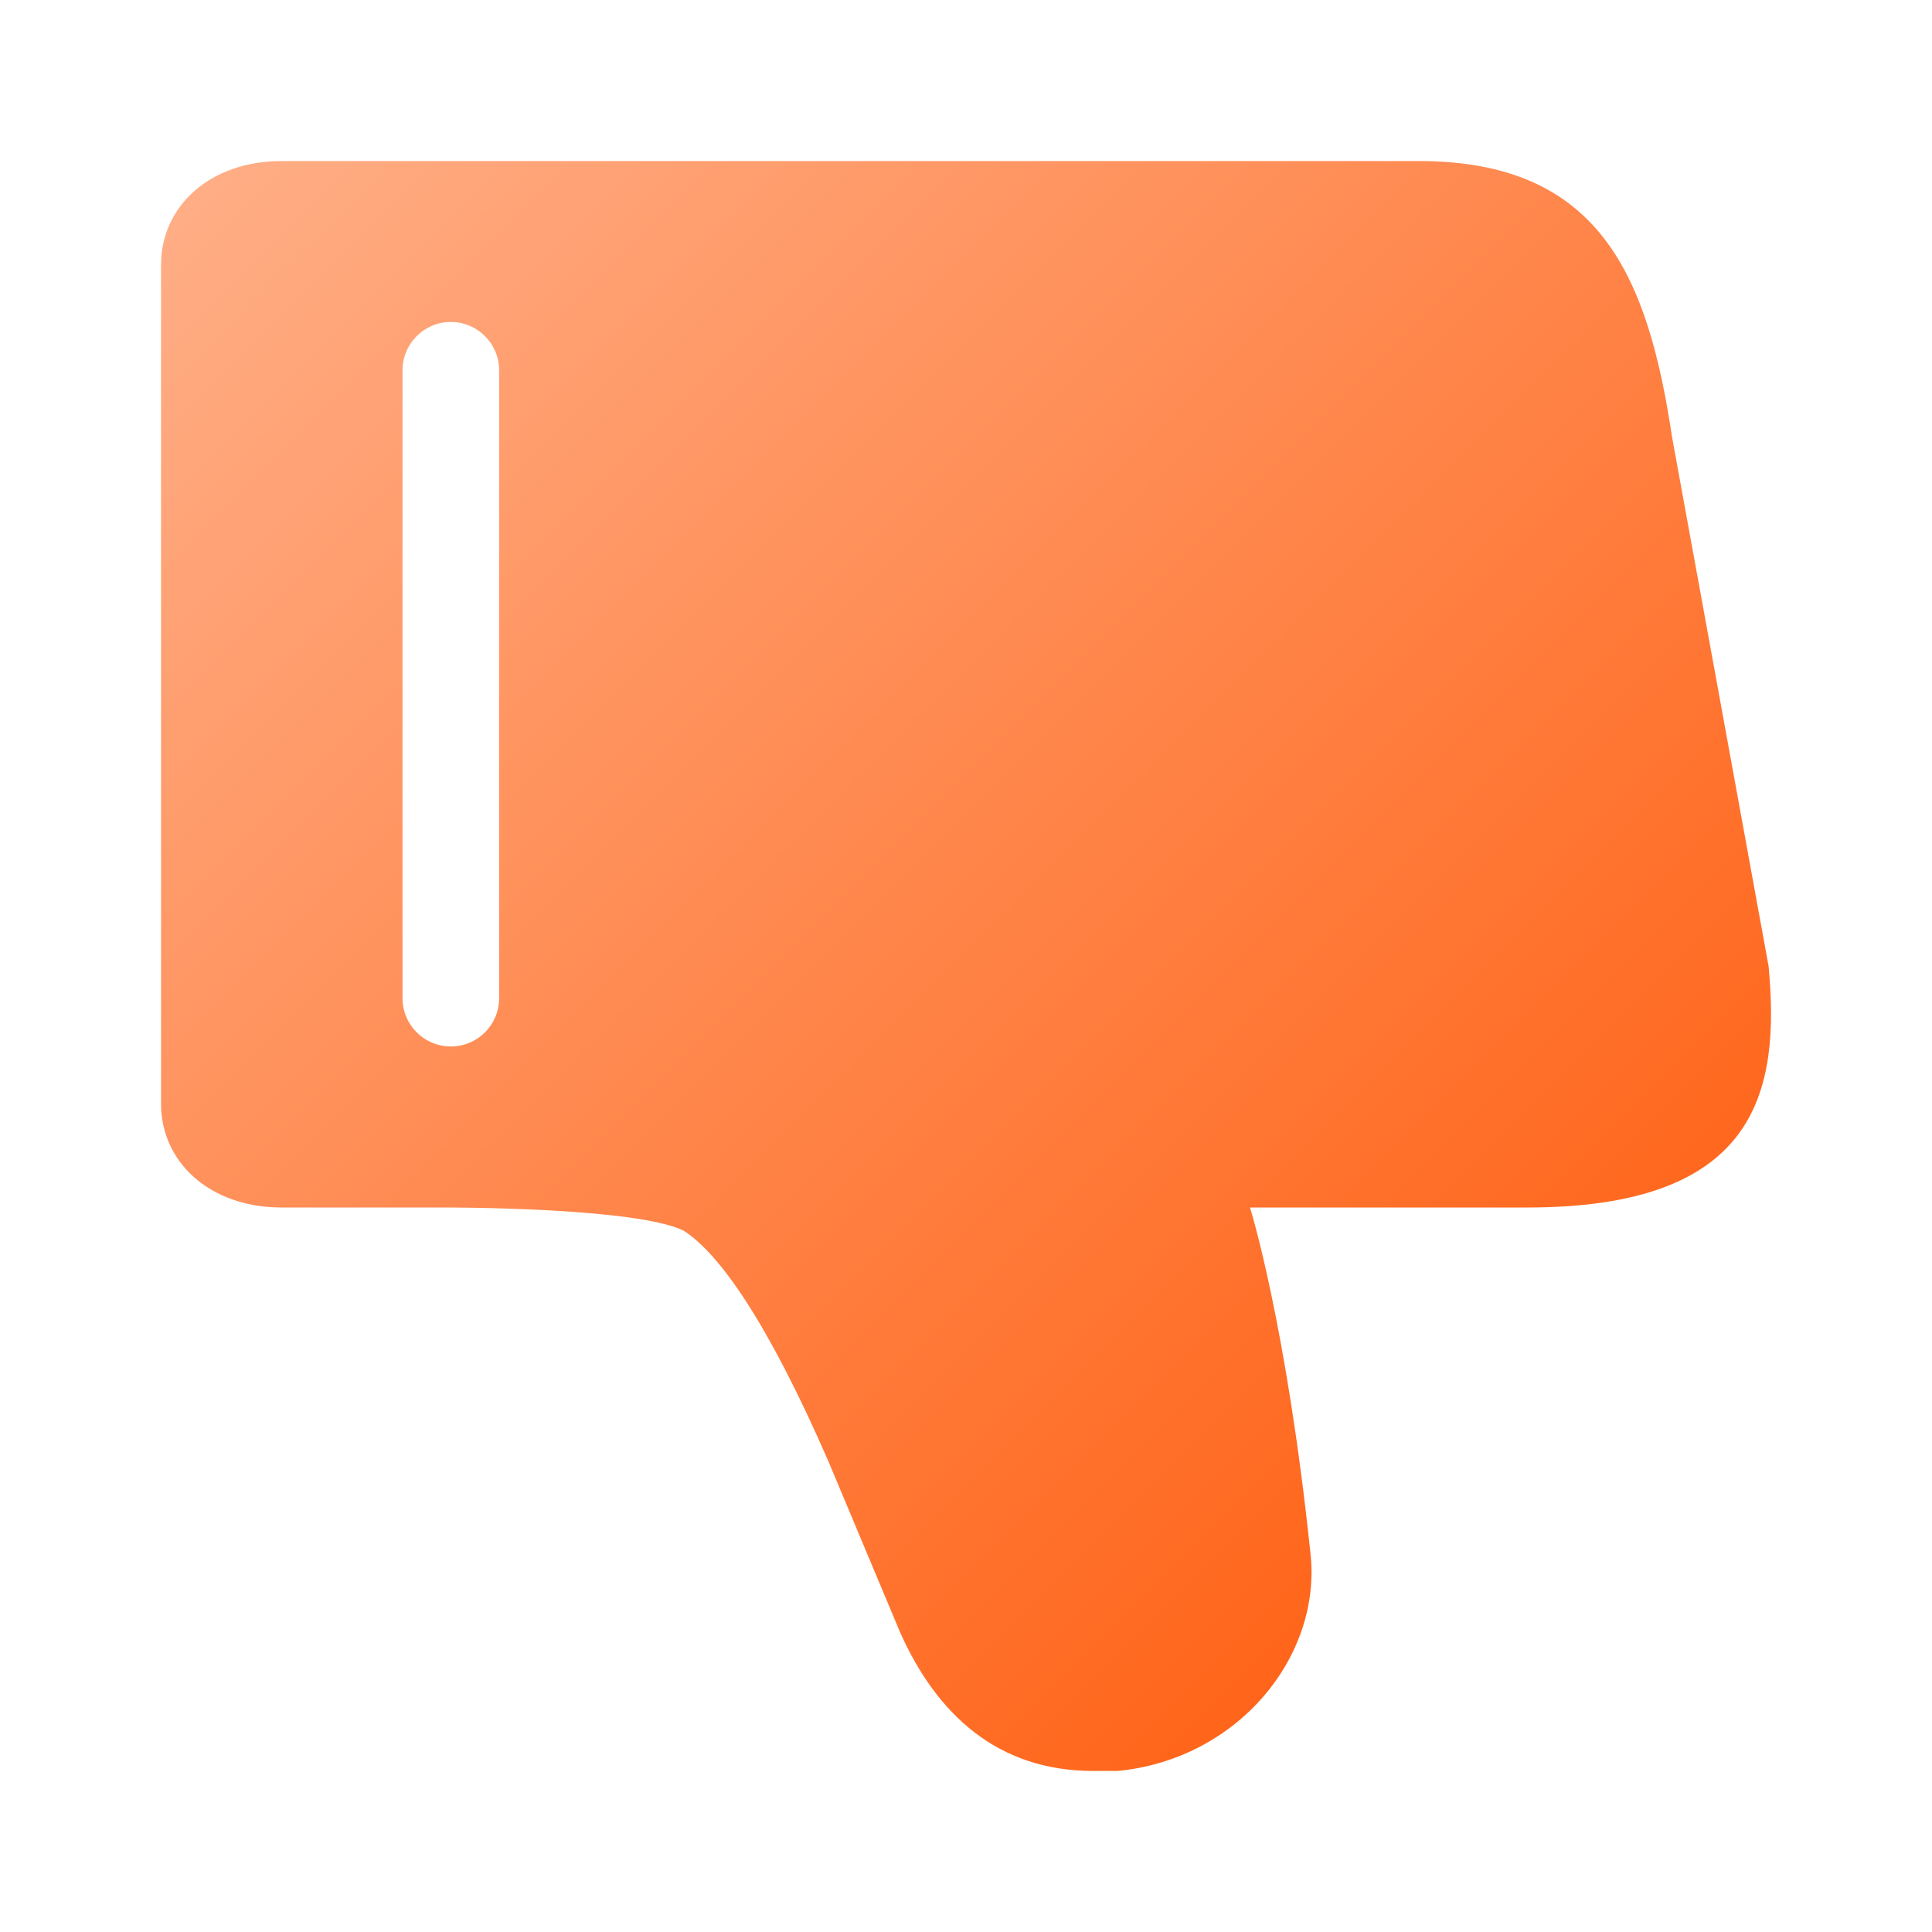
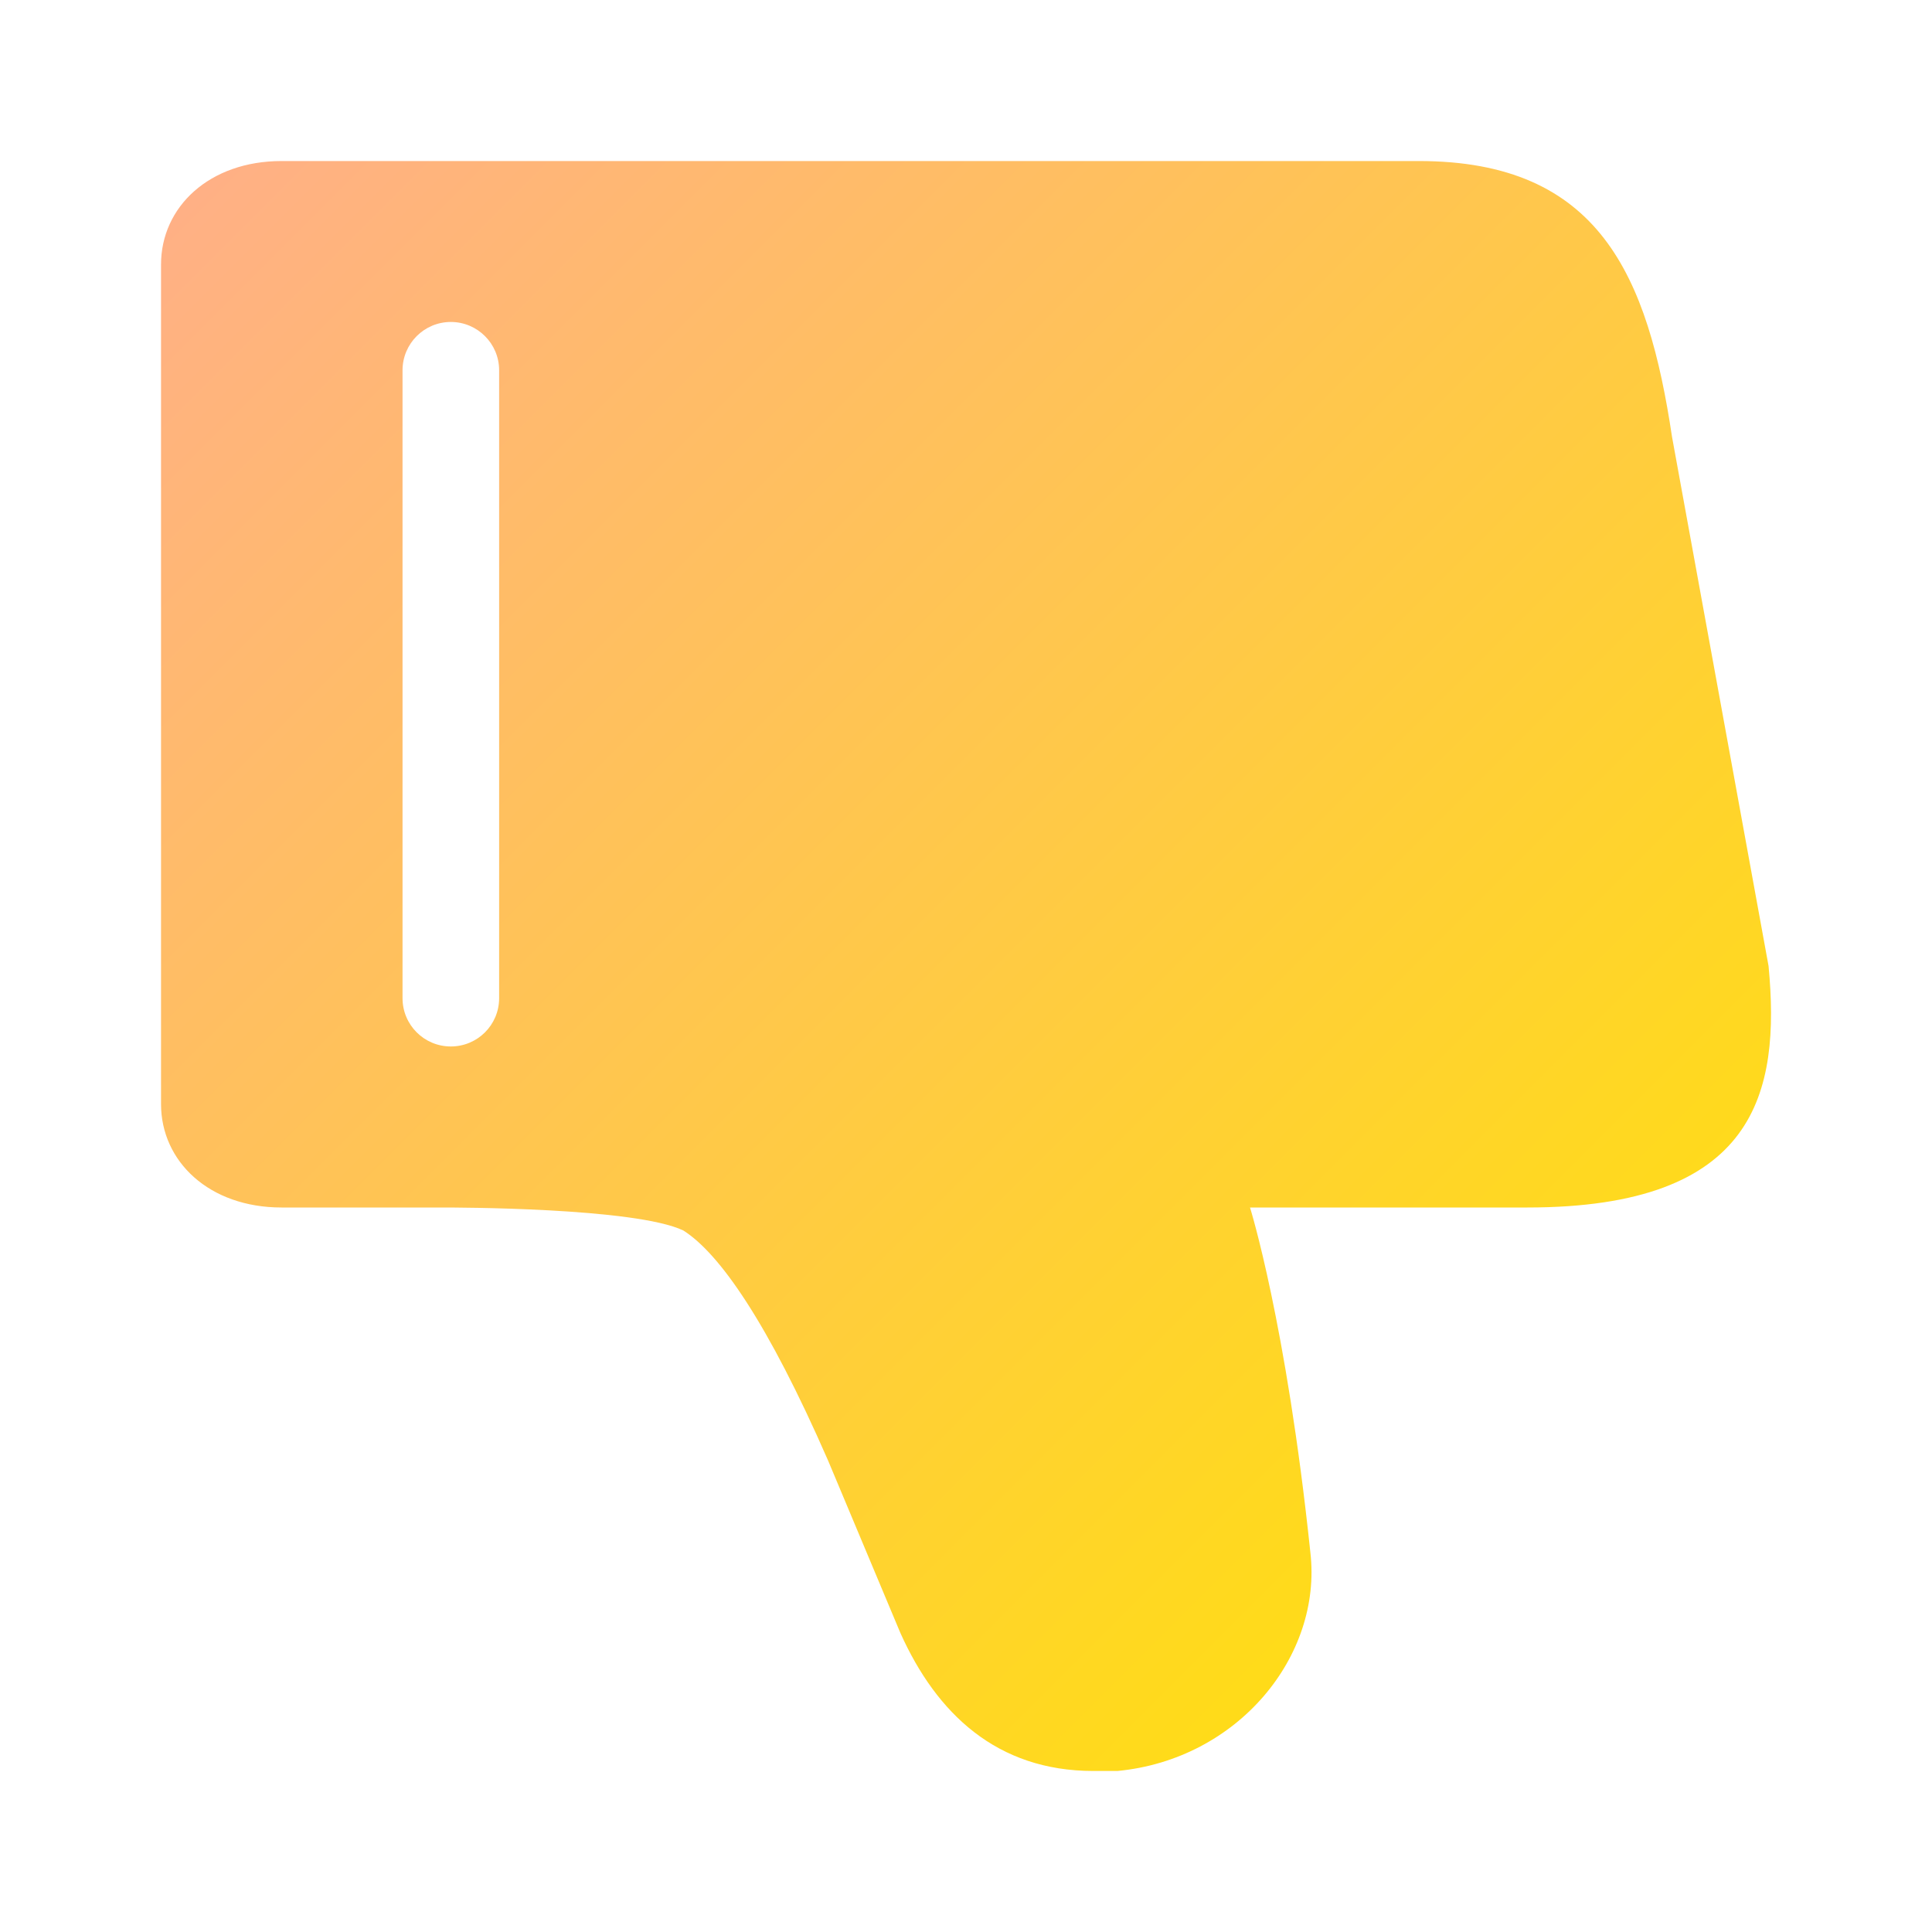
<svg xmlns="http://www.w3.org/2000/svg" width="20" height="20" viewBox="0 0 20 20" fill="none">
  <g id="icon/com_caizan_on">
    <path id="Subtract" fill-rule="evenodd" clip-rule="evenodd" d="M12.94 12.5H15.811C18.183 12.5 18.432 11.31 18.308 10L17.309 4.524C17.059 2.857 16.56 1.667 14.688 1.667L2.915 1.667C2.166 1.667 1.667 2.143 1.667 2.738L1.667 11.429C1.667 12.024 2.166 12.5 2.915 12.5H4.578C4.703 12.5 6.575 12.5 7.074 12.738C7.449 12.976 7.948 13.691 8.572 15.119L9.321 16.905C9.695 17.738 10.319 18.333 11.318 18.333H11.568C12.816 18.214 13.689 17.143 13.565 16.072C13.315 13.691 12.94 12.5 12.94 12.5ZM5.167 3.833C5.167 3.557 4.943 3.333 4.667 3.333C4.391 3.333 4.167 3.557 4.167 3.833L4.167 10.333C4.167 10.61 4.391 10.833 4.667 10.833C4.943 10.833 5.167 10.61 5.167 10.333L5.167 3.833Z" fill="url(#paint0_linear_2827_2096)" />
  </g>
  <defs>
    <linearGradient id="paint0_linear_2827_2096" x1="1.667" y1="1.667" x2="18.333" y2="18.333" gradientUnits="userSpaceOnUse">
      <stop stop-color="#FFAF88" />
-       <stop offset="1" stop-color="#FF5502" />
+       <stop offset="1" stop-color="#FFE500" />
    </linearGradient>
  </defs>
</svg>
